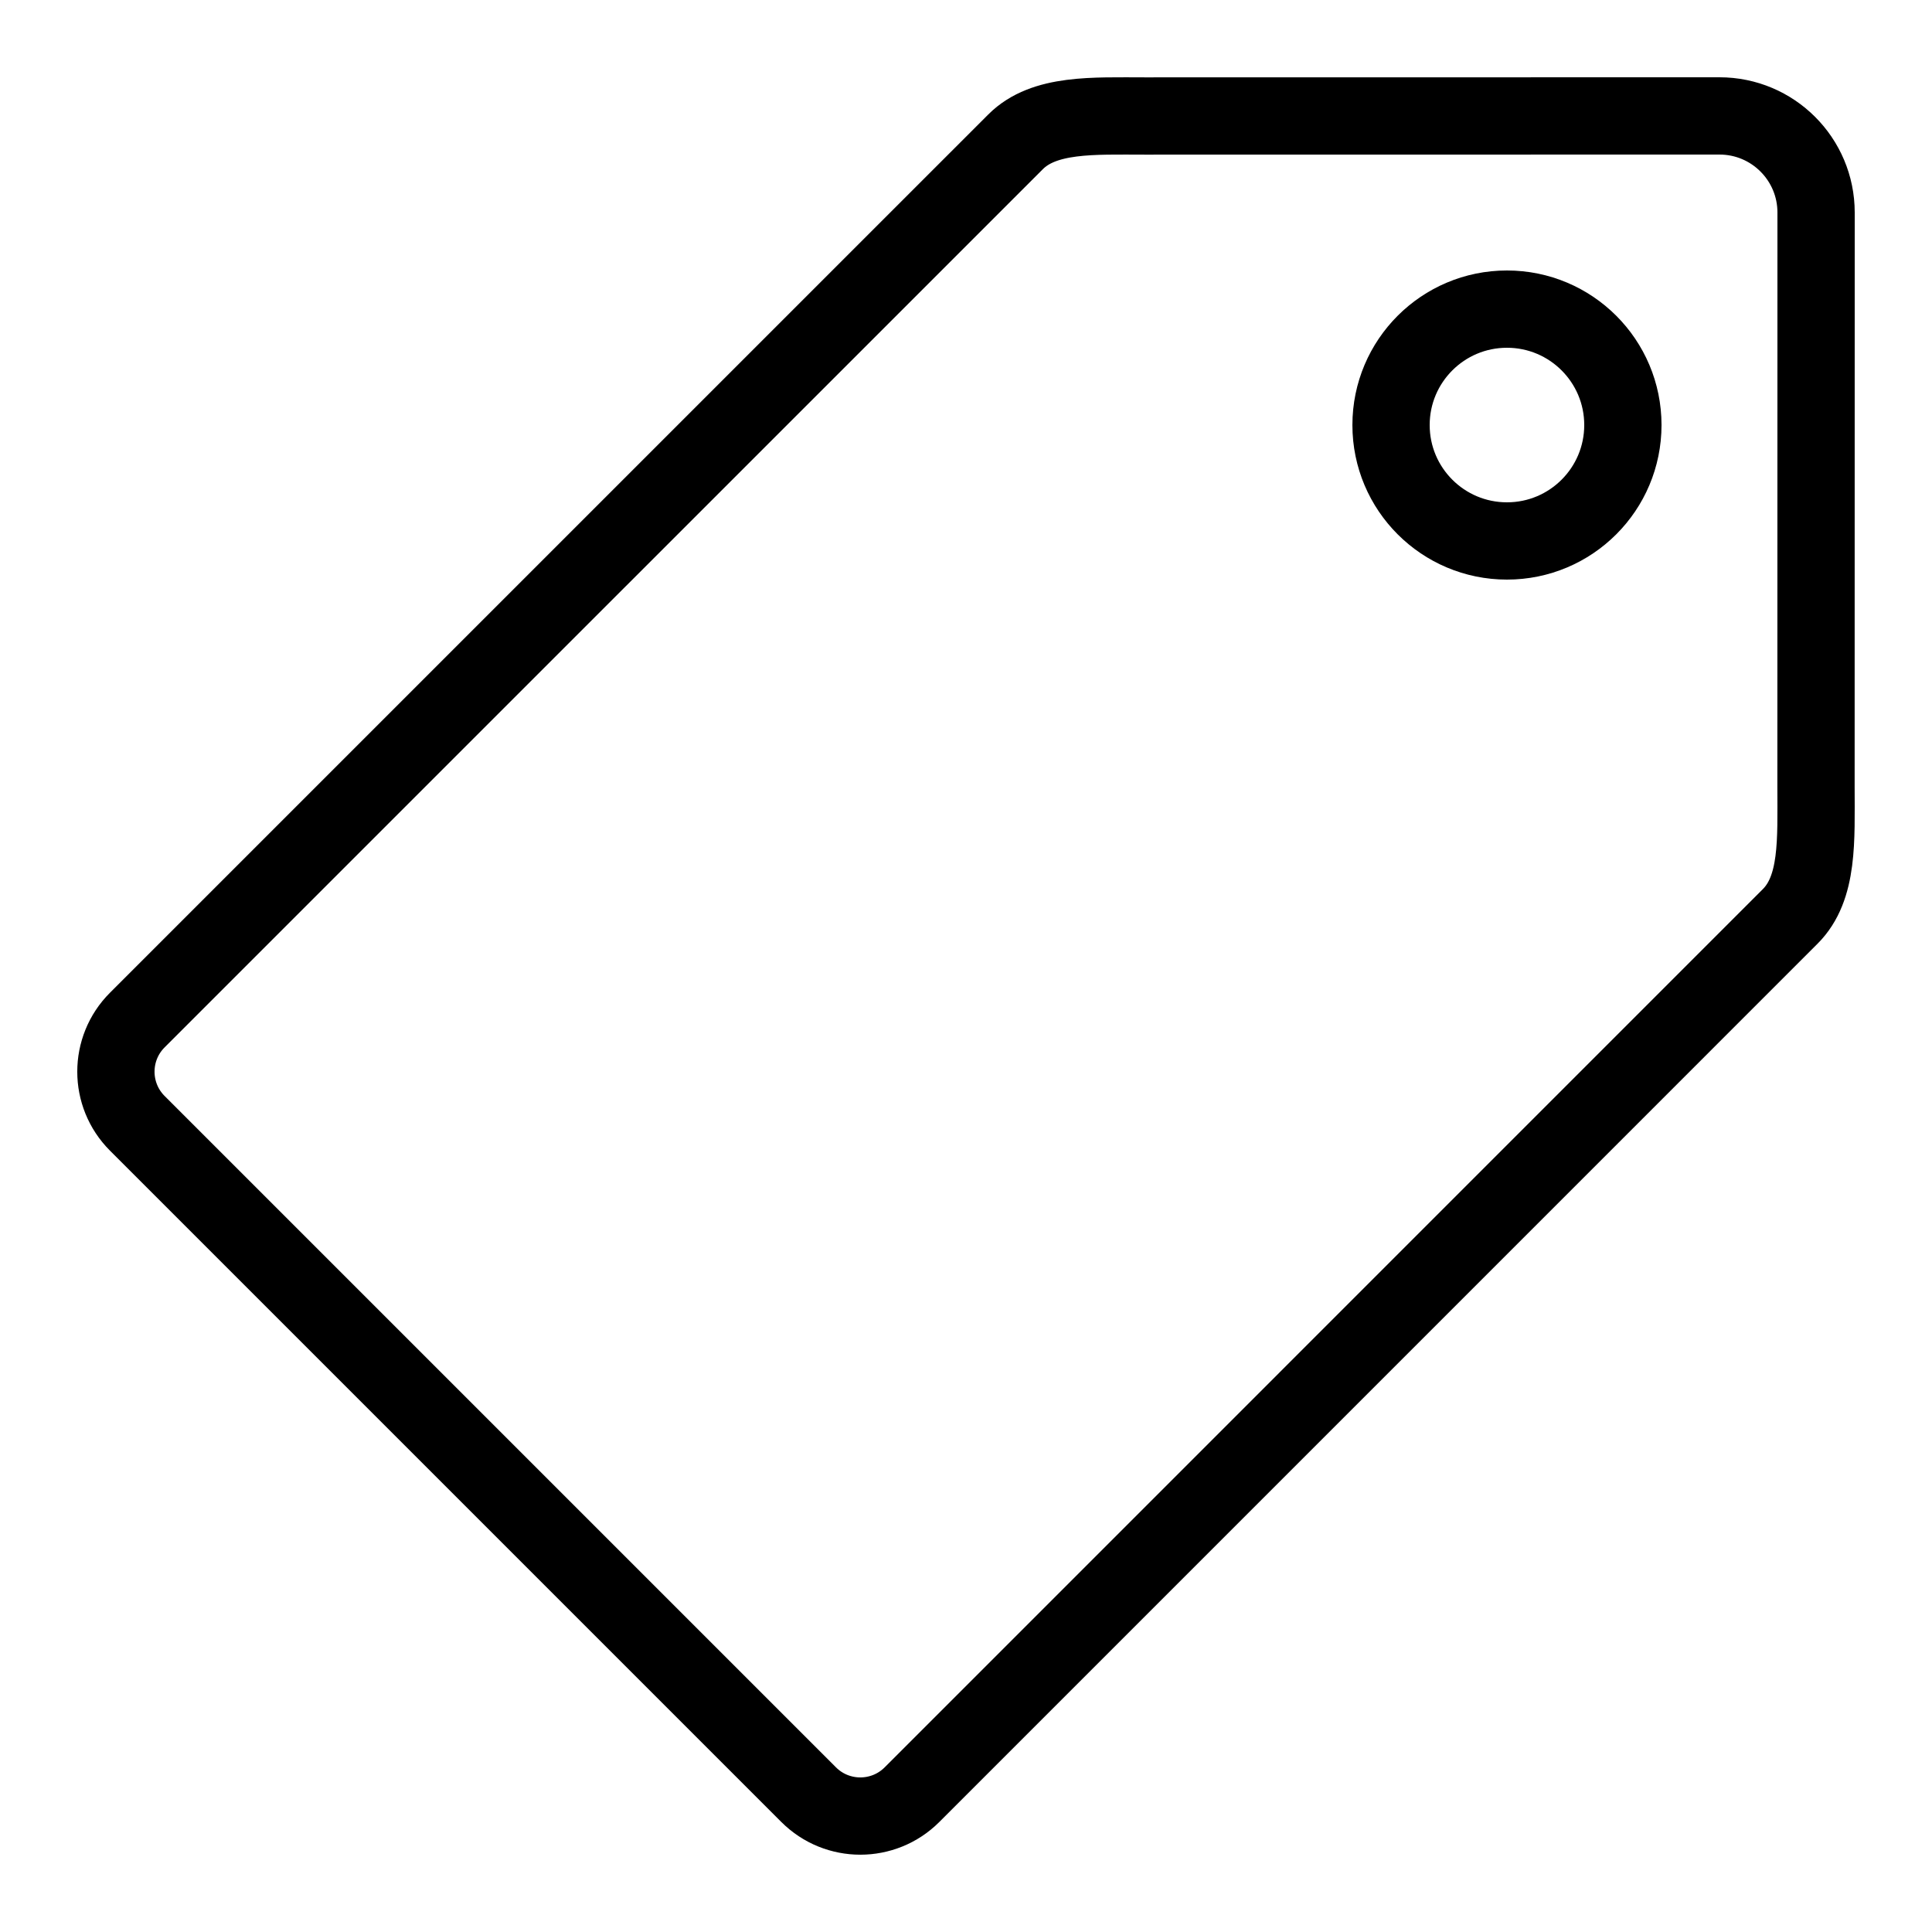
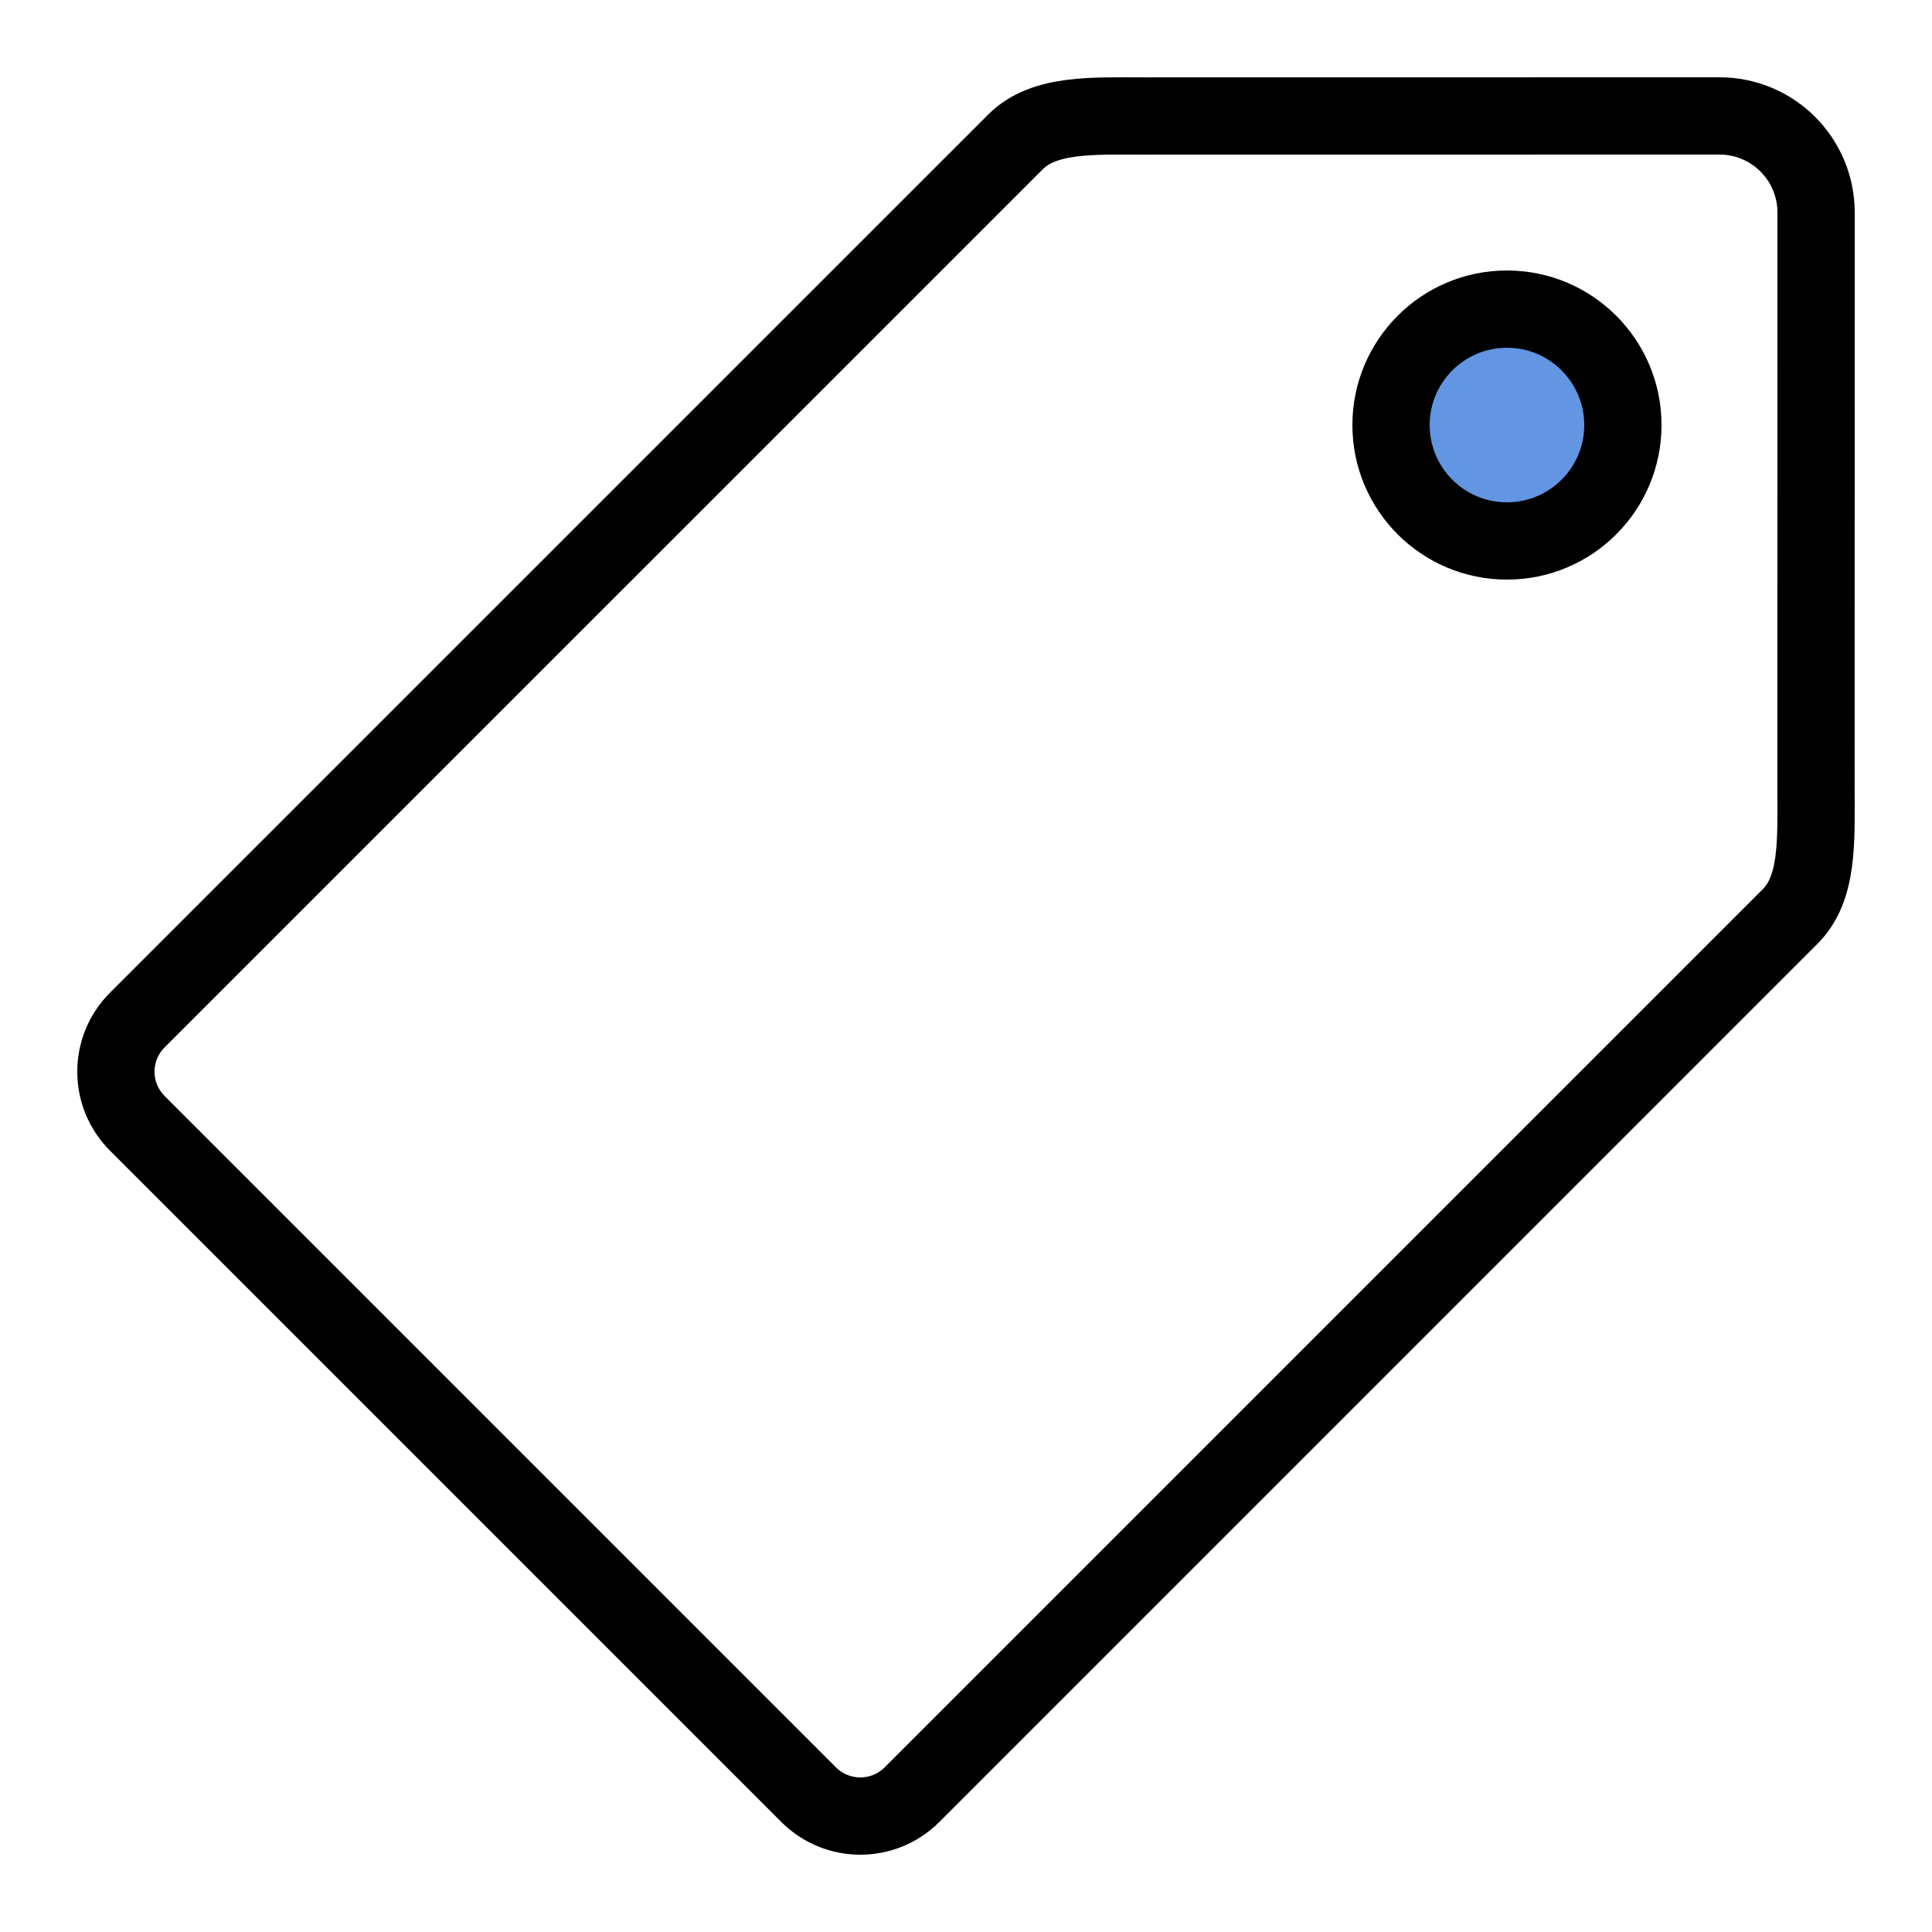
- <svg xmlns="http://www.w3.org/2000/svg" enable-background="new 0 0 50 50" height="20px" id="Layer_1" version="1.1" viewBox="0 0 50 50" width="20px" xml:space="preserve">
+ <svg xmlns="http://www.w3.org/2000/svg" enable-background="new 0 0 50 50" height="20px" id="Layer_1" fill="#1864d6ad" version="1.1" viewBox="0 0 50 50" width="20px" xml:space="preserve">
  <rect fill="none" height="50" width="50" />
-   <circle cx="39" cy="11" fill="none" r="3" stroke="#000000" stroke-linecap="round" stroke-miterlimit="10" stroke-width="2" />
+   <circle cx="39" cy="11" r="3" stroke="#000000" stroke-linecap="round" stroke-miterlimit="10" stroke-width="2" />
  <path d="M47,5.5  C47,4.119,45.881,3,44.5,3c-0.156,0-14.876,0.002-14.876,0.002c-1.33,0-2.603-0.07-3.341,0.668L3.554,26.398  c-0.739,0.738-0.739,1.936,0,2.674l17.374,17.374c0.738,0.738,1.936,0.738,2.674,0L46.33,23.717c0.738-0.737,0.668-1.98,0.668-3.34  C46.998,20.377,47,5.656,47,5.5z" fill="none" stroke="#000000" stroke-linecap="round" stroke-miterlimit="10" stroke-width="2" />
</svg>
